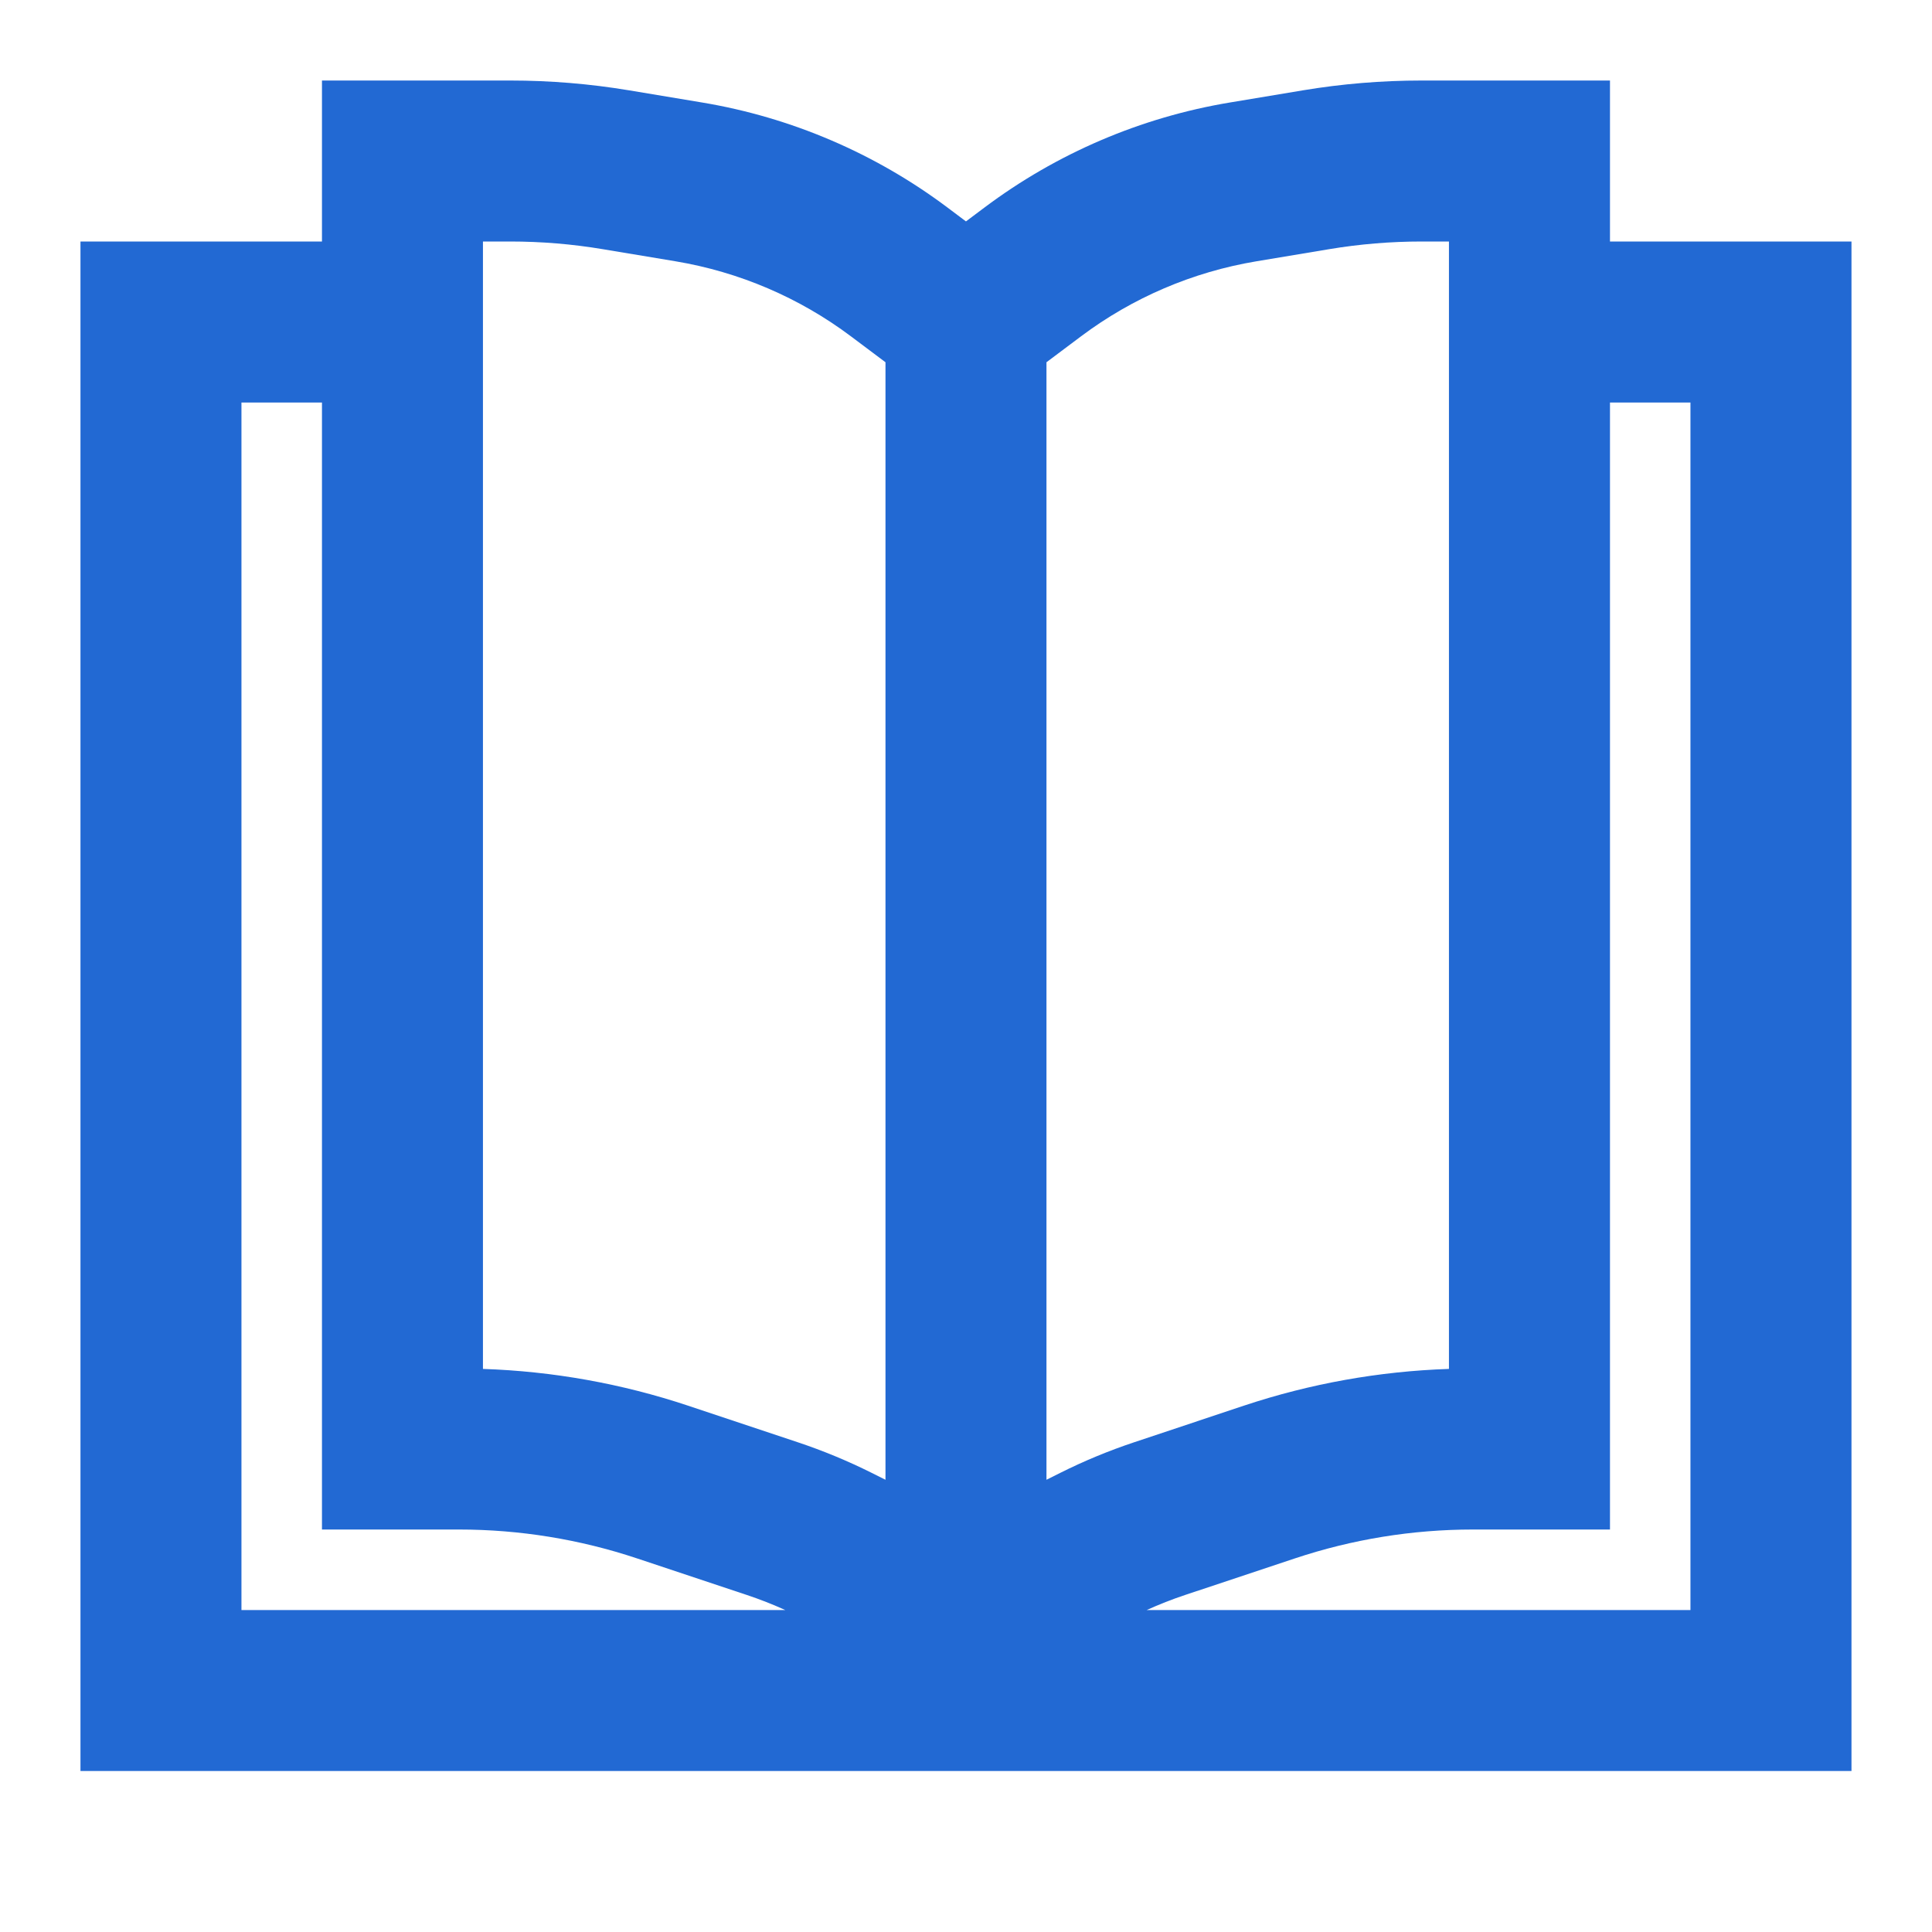
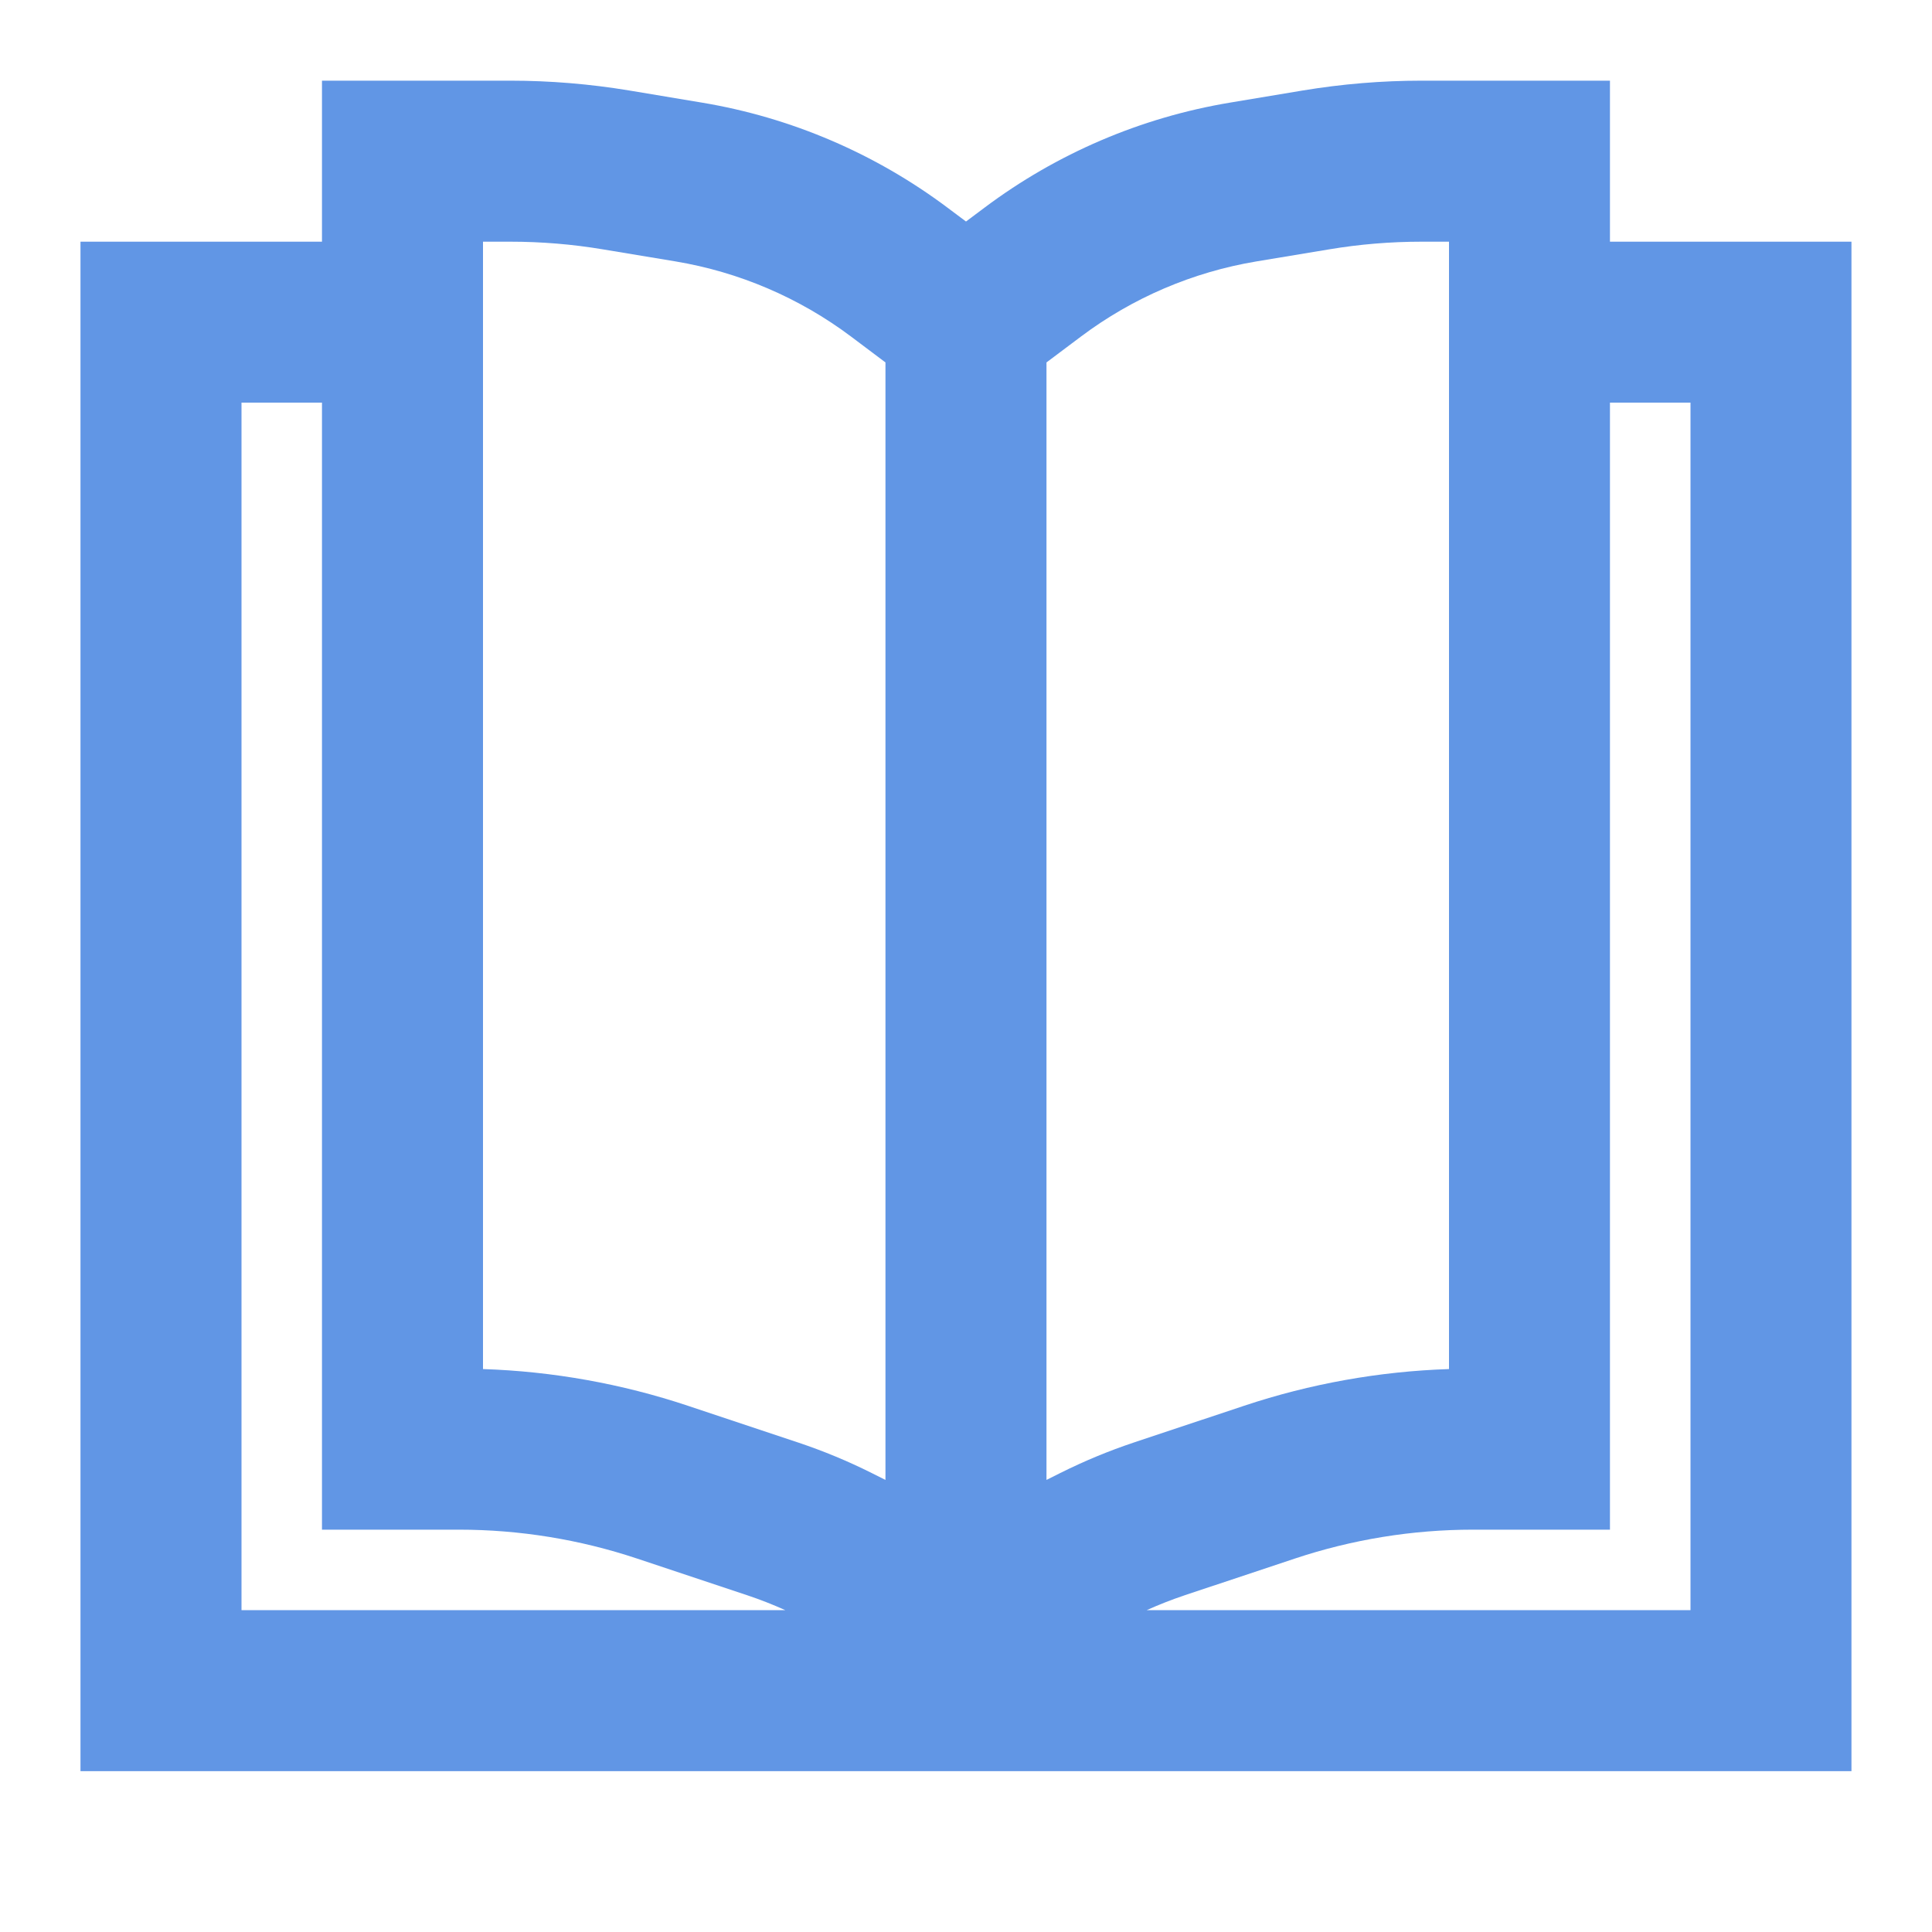
- <svg xmlns="http://www.w3.org/2000/svg" width="40" height="40" viewBox="0 0 40 40" fill="none">
-   <path fill-rule="evenodd" clip-rule="evenodd" d="M6.666 1.667V5H1.666V36.667H38.333V5H33.333V1.667H29.436C28.61 1.667 27.785 1.735 26.97 1.871L25.464 2.122C23.62 2.429 21.877 3.175 20.382 4.297L19.999 4.584L19.617 4.297C18.121 3.175 16.378 2.429 14.535 2.122L13.028 1.871C12.213 1.735 11.389 1.667 10.562 1.667H6.666ZM9.999 28.342V5H10.562C11.205 5 11.847 5.053 12.48 5.159L13.987 5.41C15.304 5.63 16.549 6.162 17.617 6.963L18.333 7.5V30.637L18.047 30.494C17.553 30.247 17.043 30.036 16.519 29.861L14.246 29.103C12.873 28.646 11.443 28.39 9.999 28.342ZM21.666 30.637L21.952 30.494C22.445 30.247 22.956 30.036 23.48 29.861L25.753 29.103C27.125 28.646 28.555 28.39 29.999 28.342V5H29.436C28.794 5 28.152 5.053 27.518 5.159L26.012 5.41C24.695 5.63 23.45 6.162 22.382 6.963L21.666 7.5V30.637ZM33.333 8.334H34.999V33.334H23.741C24 33.217 24.264 33.113 24.534 33.023L26.807 32.266C27.997 31.869 29.242 31.667 30.496 31.667H33.333V8.334ZM15.465 33.023C15.734 33.113 15.999 33.217 16.258 33.334H4.999V8.334H6.666V31.667H9.502C10.756 31.667 12.002 31.869 13.192 32.266L15.465 33.023Z" fill="#2269D3" />
+ <svg xmlns="http://www.w3.org/2000/svg" width="32" height="32" viewBox="0 0 32 32" fill="none">
+   <path fill-rule="evenodd" clip-rule="evenodd" d="M5.333 1.336V4.003H1.333V29.336H30.666V4.003H26.666V1.336H23.549C22.888 1.336 22.228 1.391 21.576 1.499L20.371 1.7C18.896 1.946 17.502 2.543 16.306 3.44L16 3.669L15.694 3.44C14.497 2.543 13.103 1.946 11.628 1.7L10.423 1.499C9.771 1.391 9.111 1.336 8.45 1.336H5.333ZM8 22.676V4.003H8.45C8.964 4.003 9.477 4.045 9.985 4.13L11.19 4.33C12.243 4.506 13.239 4.932 14.094 5.573L14.666 6.003V24.512L14.438 24.398C14.043 24.2 13.634 24.031 13.215 23.891L11.397 23.285C10.299 22.919 9.155 22.714 8 22.676ZM17.333 24.512L17.561 24.398C17.957 24.2 18.365 24.031 18.784 23.891L20.603 23.285C21.7 22.919 22.845 22.714 24 22.676V4.003H23.549C23.035 4.003 22.522 4.045 22.015 4.13L20.81 4.33C19.756 4.506 18.76 4.932 17.906 5.573L17.333 6.003V24.512ZM26.666 6.669H28V26.669H18.993C19.2 26.576 19.412 26.493 19.627 26.421L21.446 25.815C22.398 25.498 23.394 25.336 24.397 25.336H26.666V6.669ZM12.372 26.421C12.588 26.493 12.799 26.576 13.007 26.669H4V6.669H5.333V25.336H7.602C8.605 25.336 9.602 25.498 10.553 25.815L12.372 26.421Z" fill="#6196E5" />
</svg>
